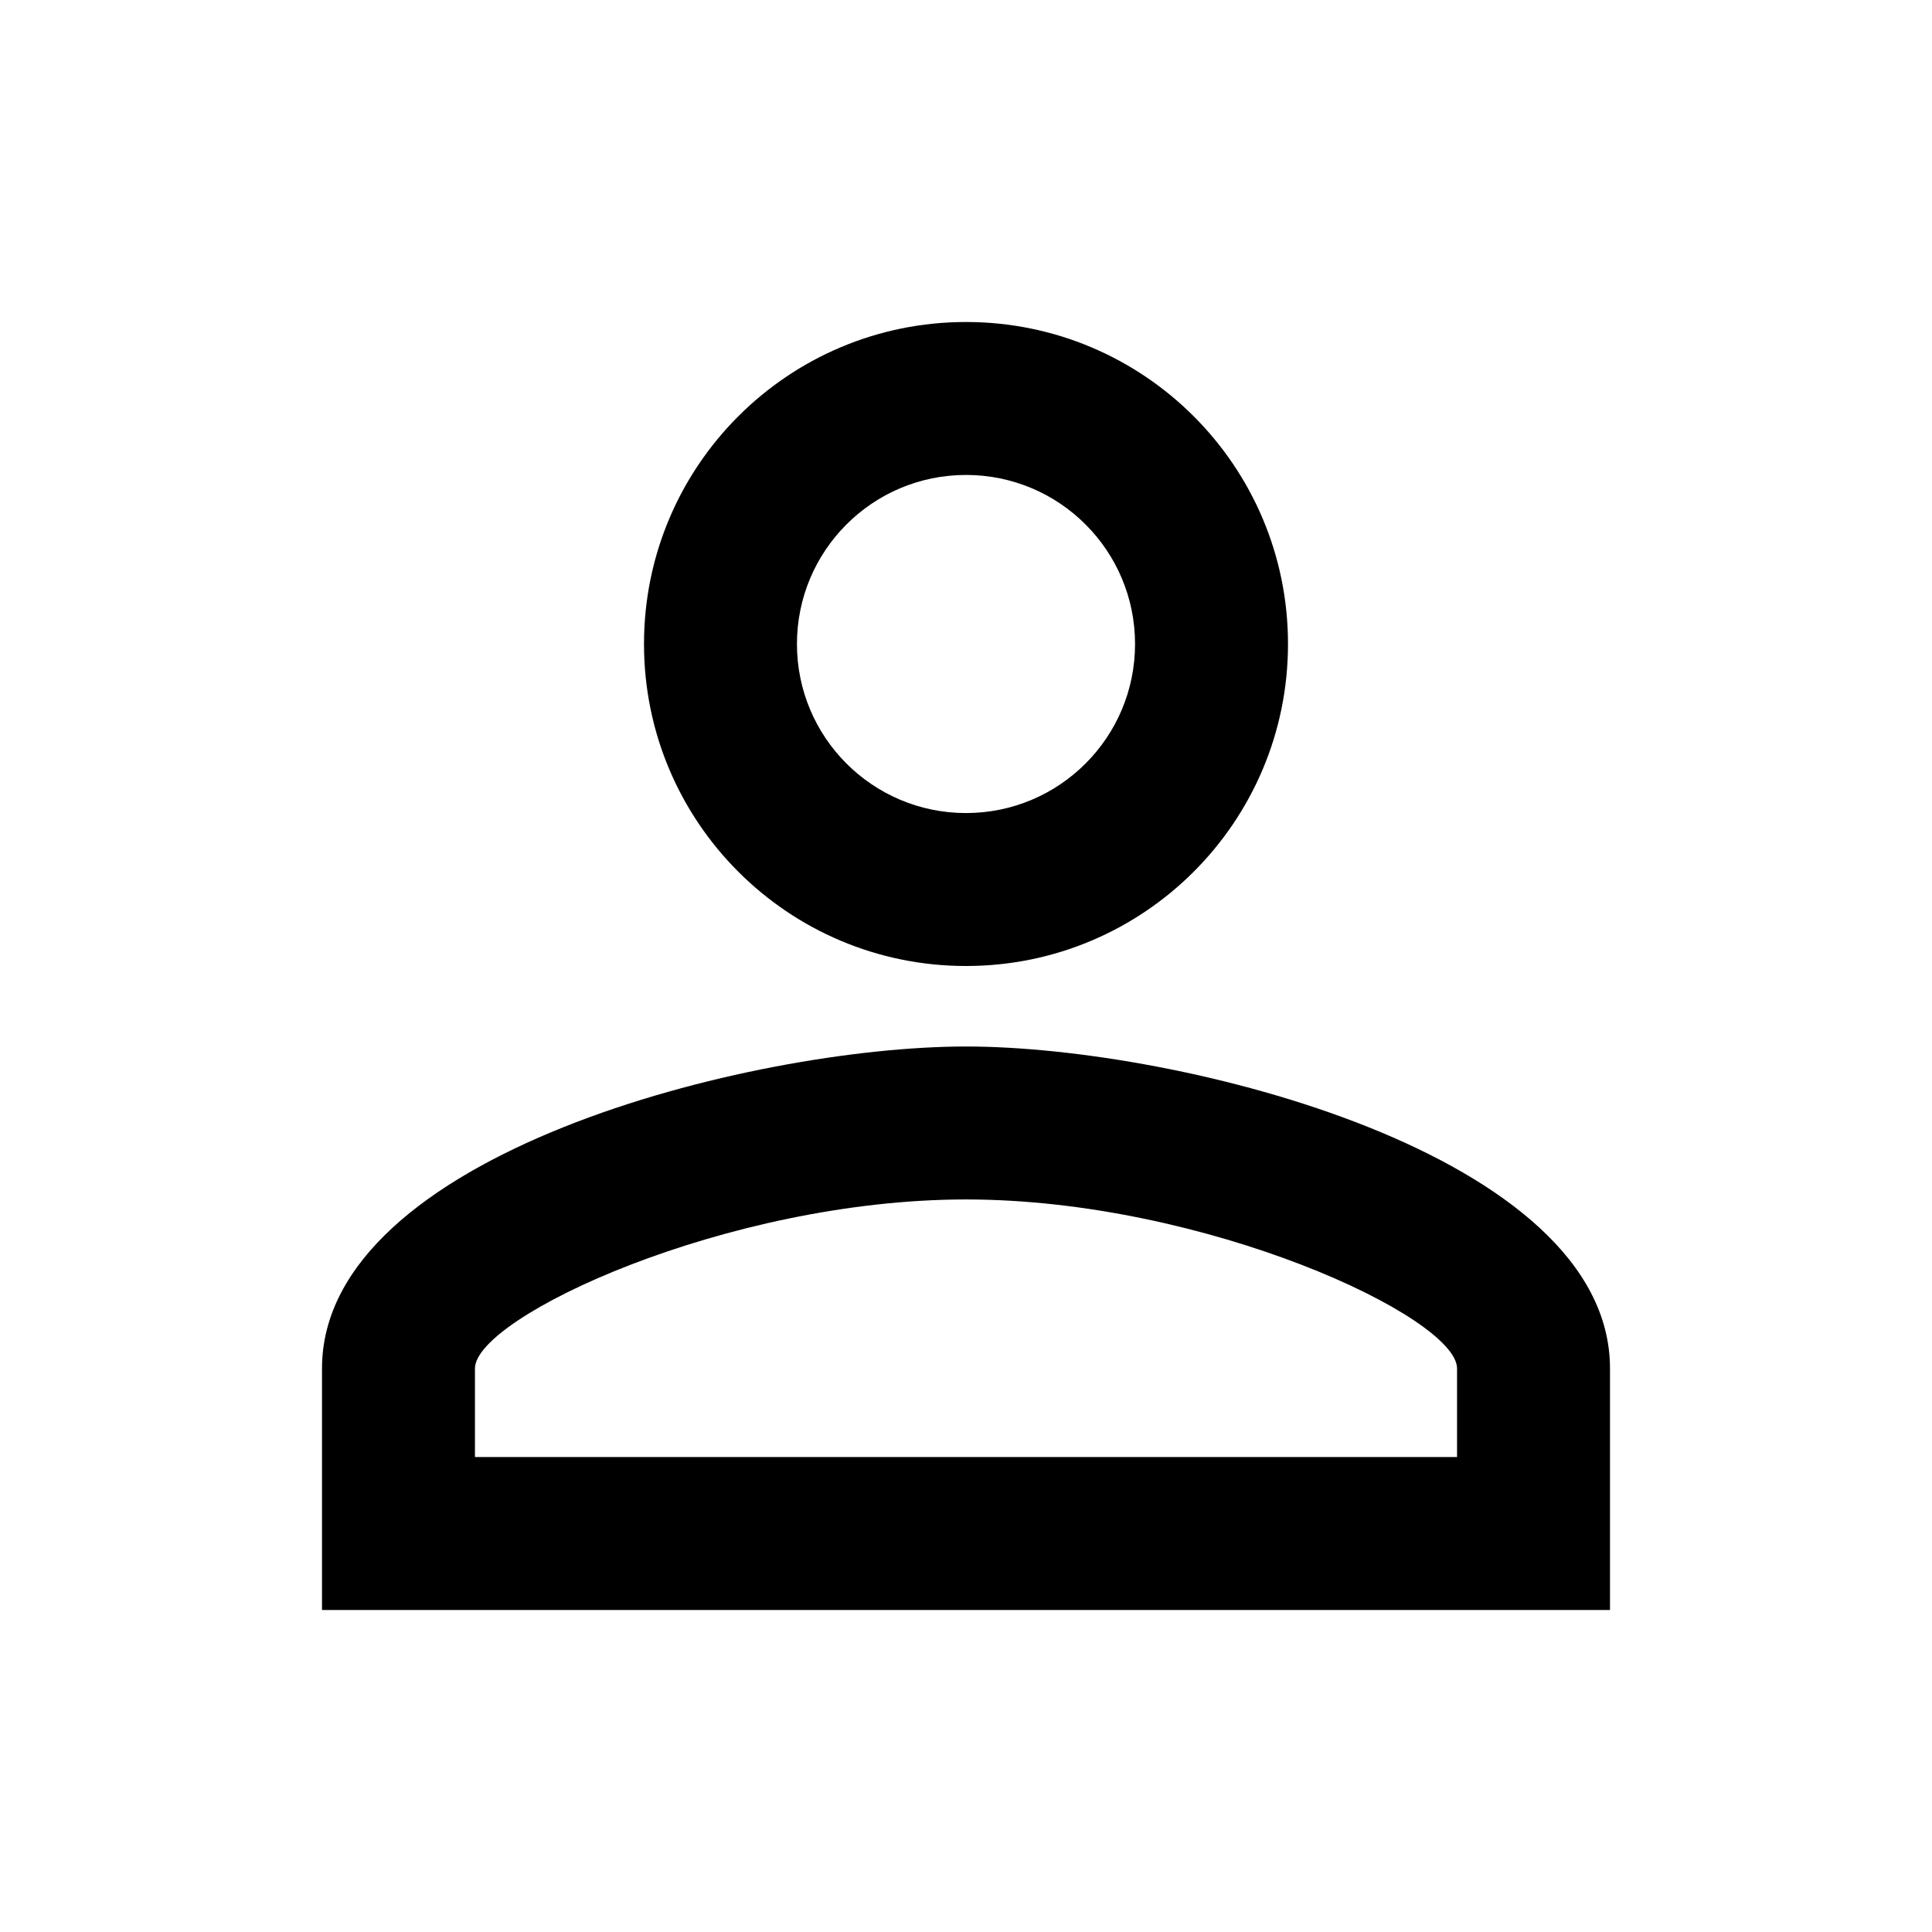
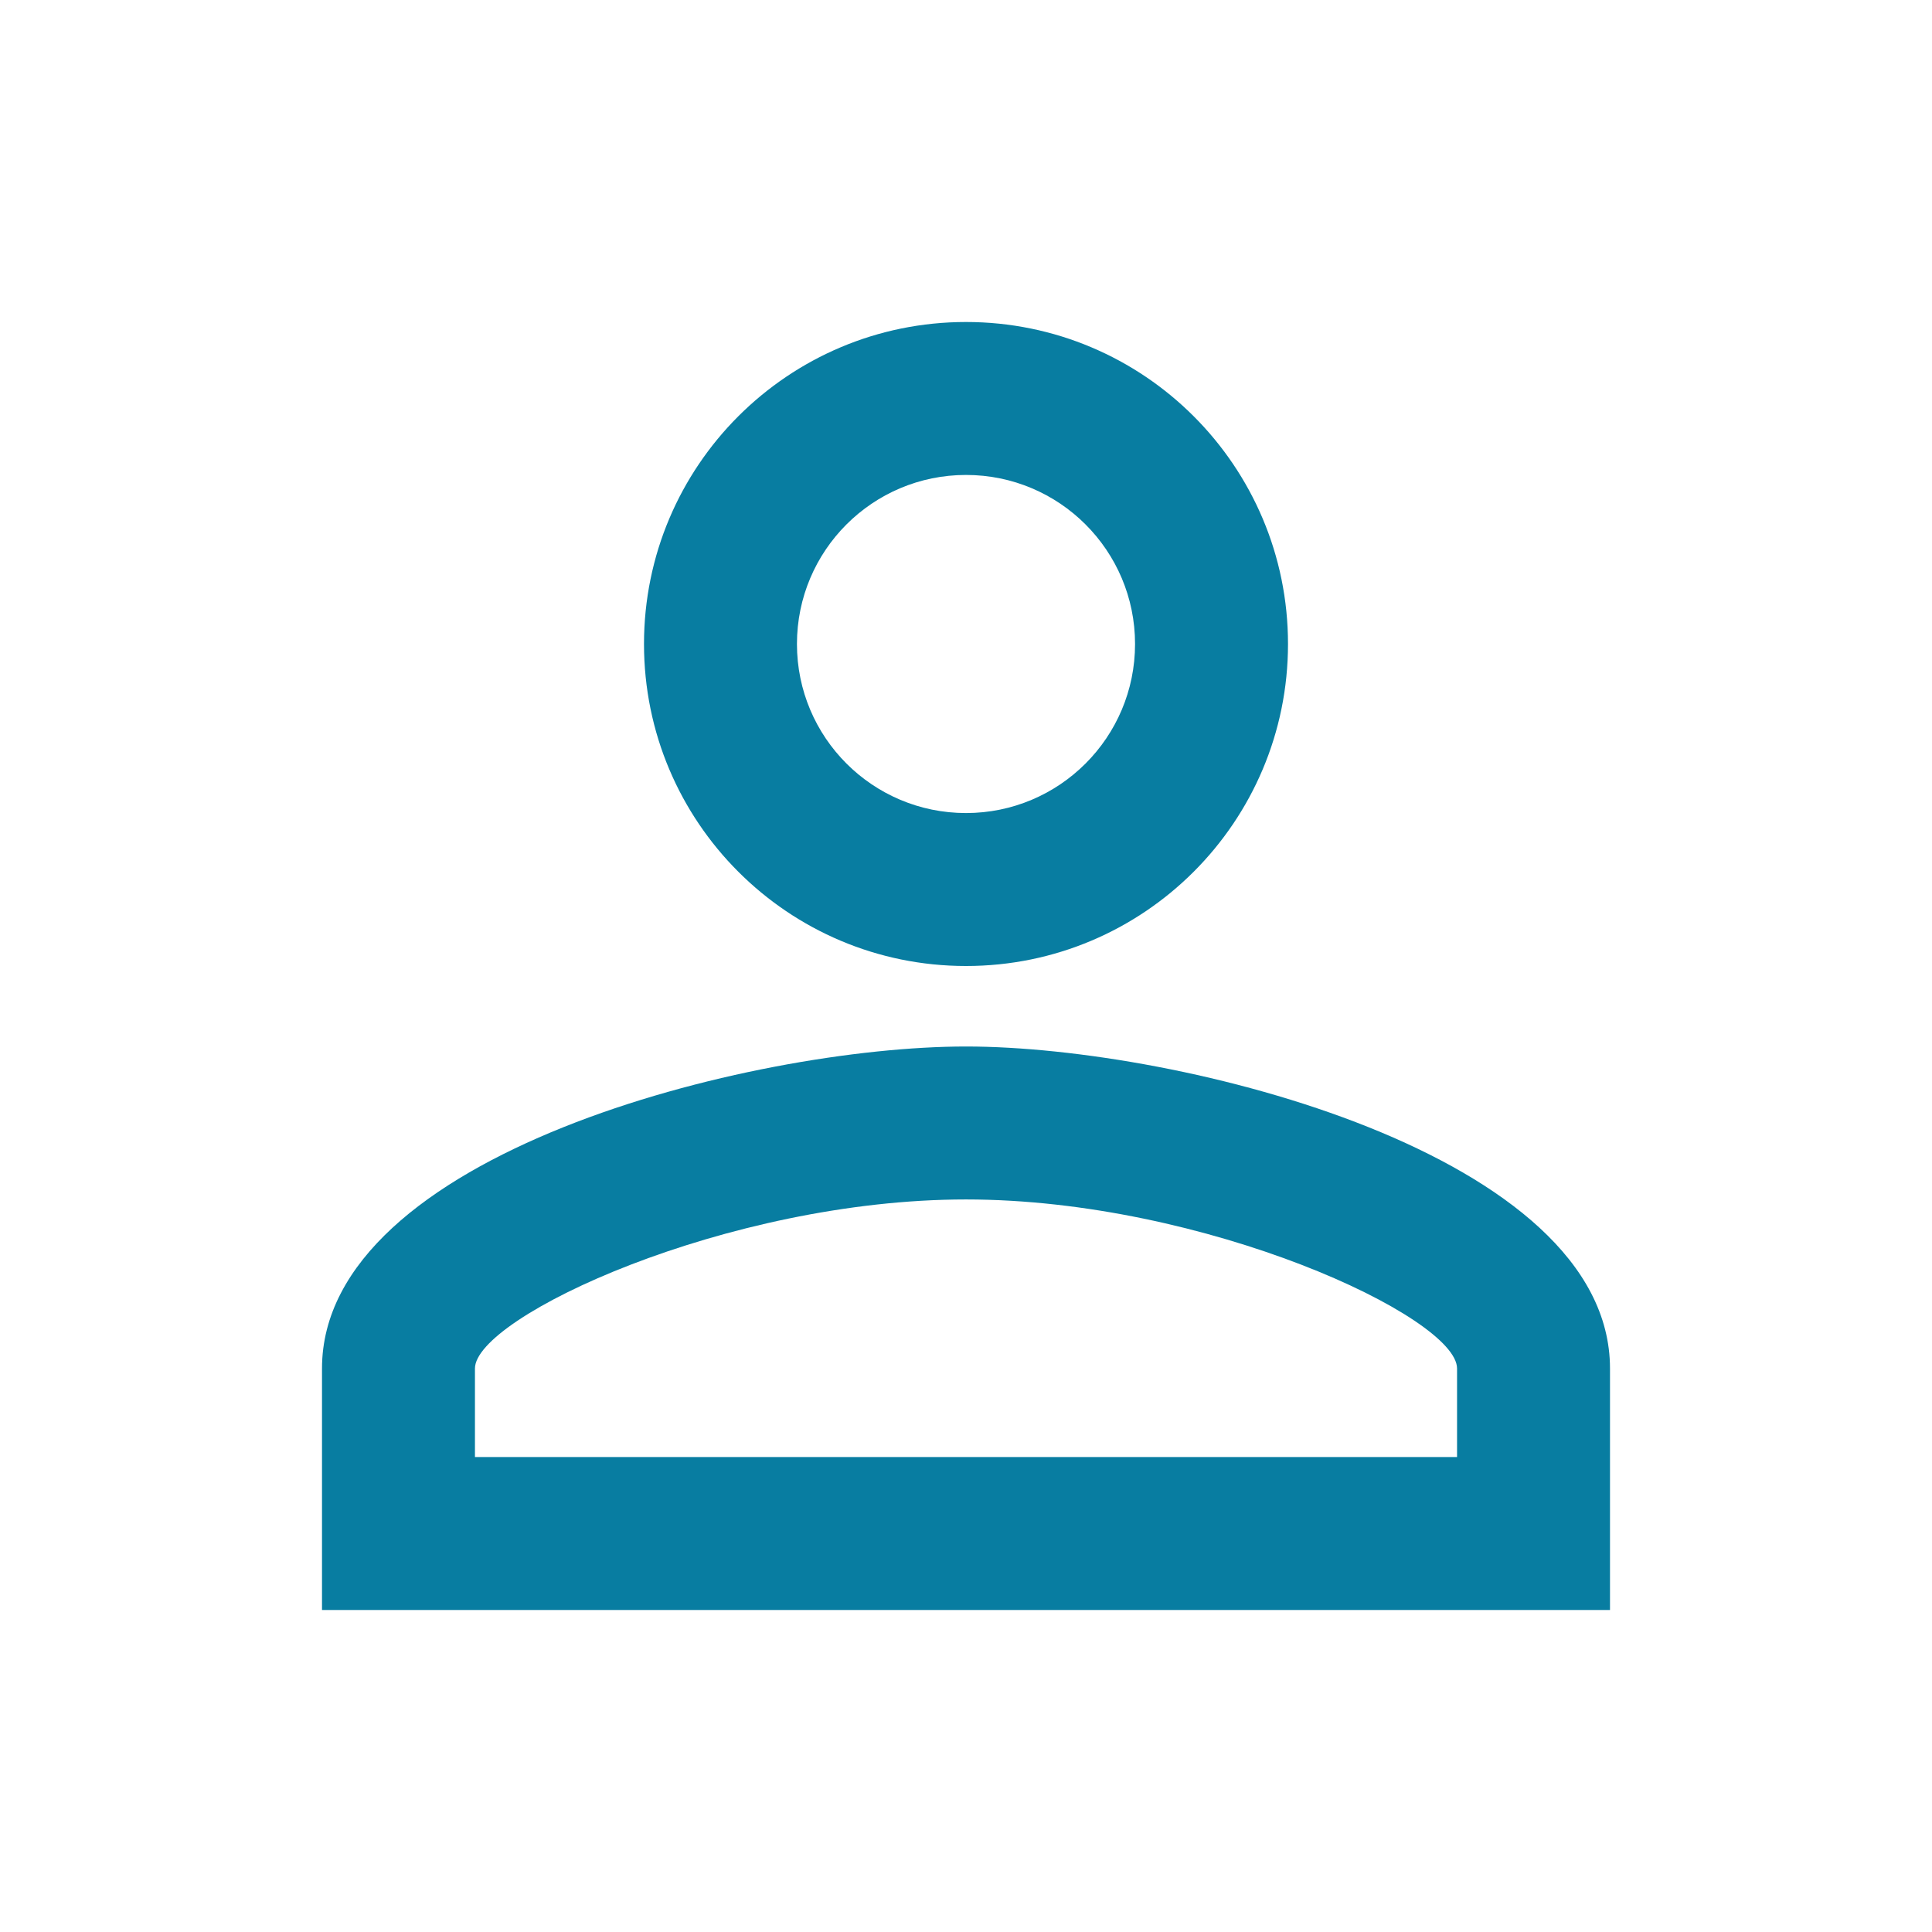
- <svg xmlns="http://www.w3.org/2000/svg" fill="#000000" height="24" viewBox="0 0 24 24" width="24">
-   <path d="M12 5.9c1.16 0 2.1.94 2.1 2.1s-.94 2.1-2.1 2.1S9.9 9.16 9.9 8s.94-2.1 2.1-2.1m0 9c2.97 0 6.1 1.46 6.1 2.1v1.1H5.9V17c0-.64 3.13-2.1 6.1-2.1M12 4C9.79 4 8 5.79 8 8s1.79 4 4 4 4-1.79 4-4-1.79-4-4-4zm0 9c-2.67 0-8 1.34-8 4v3h16v-3c0-2.66-5.33-4-8-4z" />
-   <path d="M0 0h24v24H0z" fill="none" />
+ <svg xmlns="http://www.w3.org/2000/svg" fill="#000000" height="24" viewBox="0 0 24 24" width="24" id="svg2" version="1.1">
+   <defs id="defs10" />
+   <path d="M12 5.9c1.16 0 2.1.94 2.1 2.1s-.94 2.1-2.1 2.1S9.9 9.16 9.9 8s.94-2.1 2.1-2.1m0 9c2.97 0 6.1 1.46 6.1 2.1v1.1H5.9V17c0-.64 3.13-2.1 6.1-2.1M12 4C9.79 4 8 5.79 8 8s1.79 4 4 4 4-1.79 4-4-1.79-4-4-4zm0 9c-2.67 0-8 1.34-8 4v3h16v-3c0-2.66-5.33-4-8-4z" id="path4" style="fill:#087da1;fill-opacity:1" />
+   <path d="M0 0h24v24H0z" fill="none" id="path6" />
</svg>
